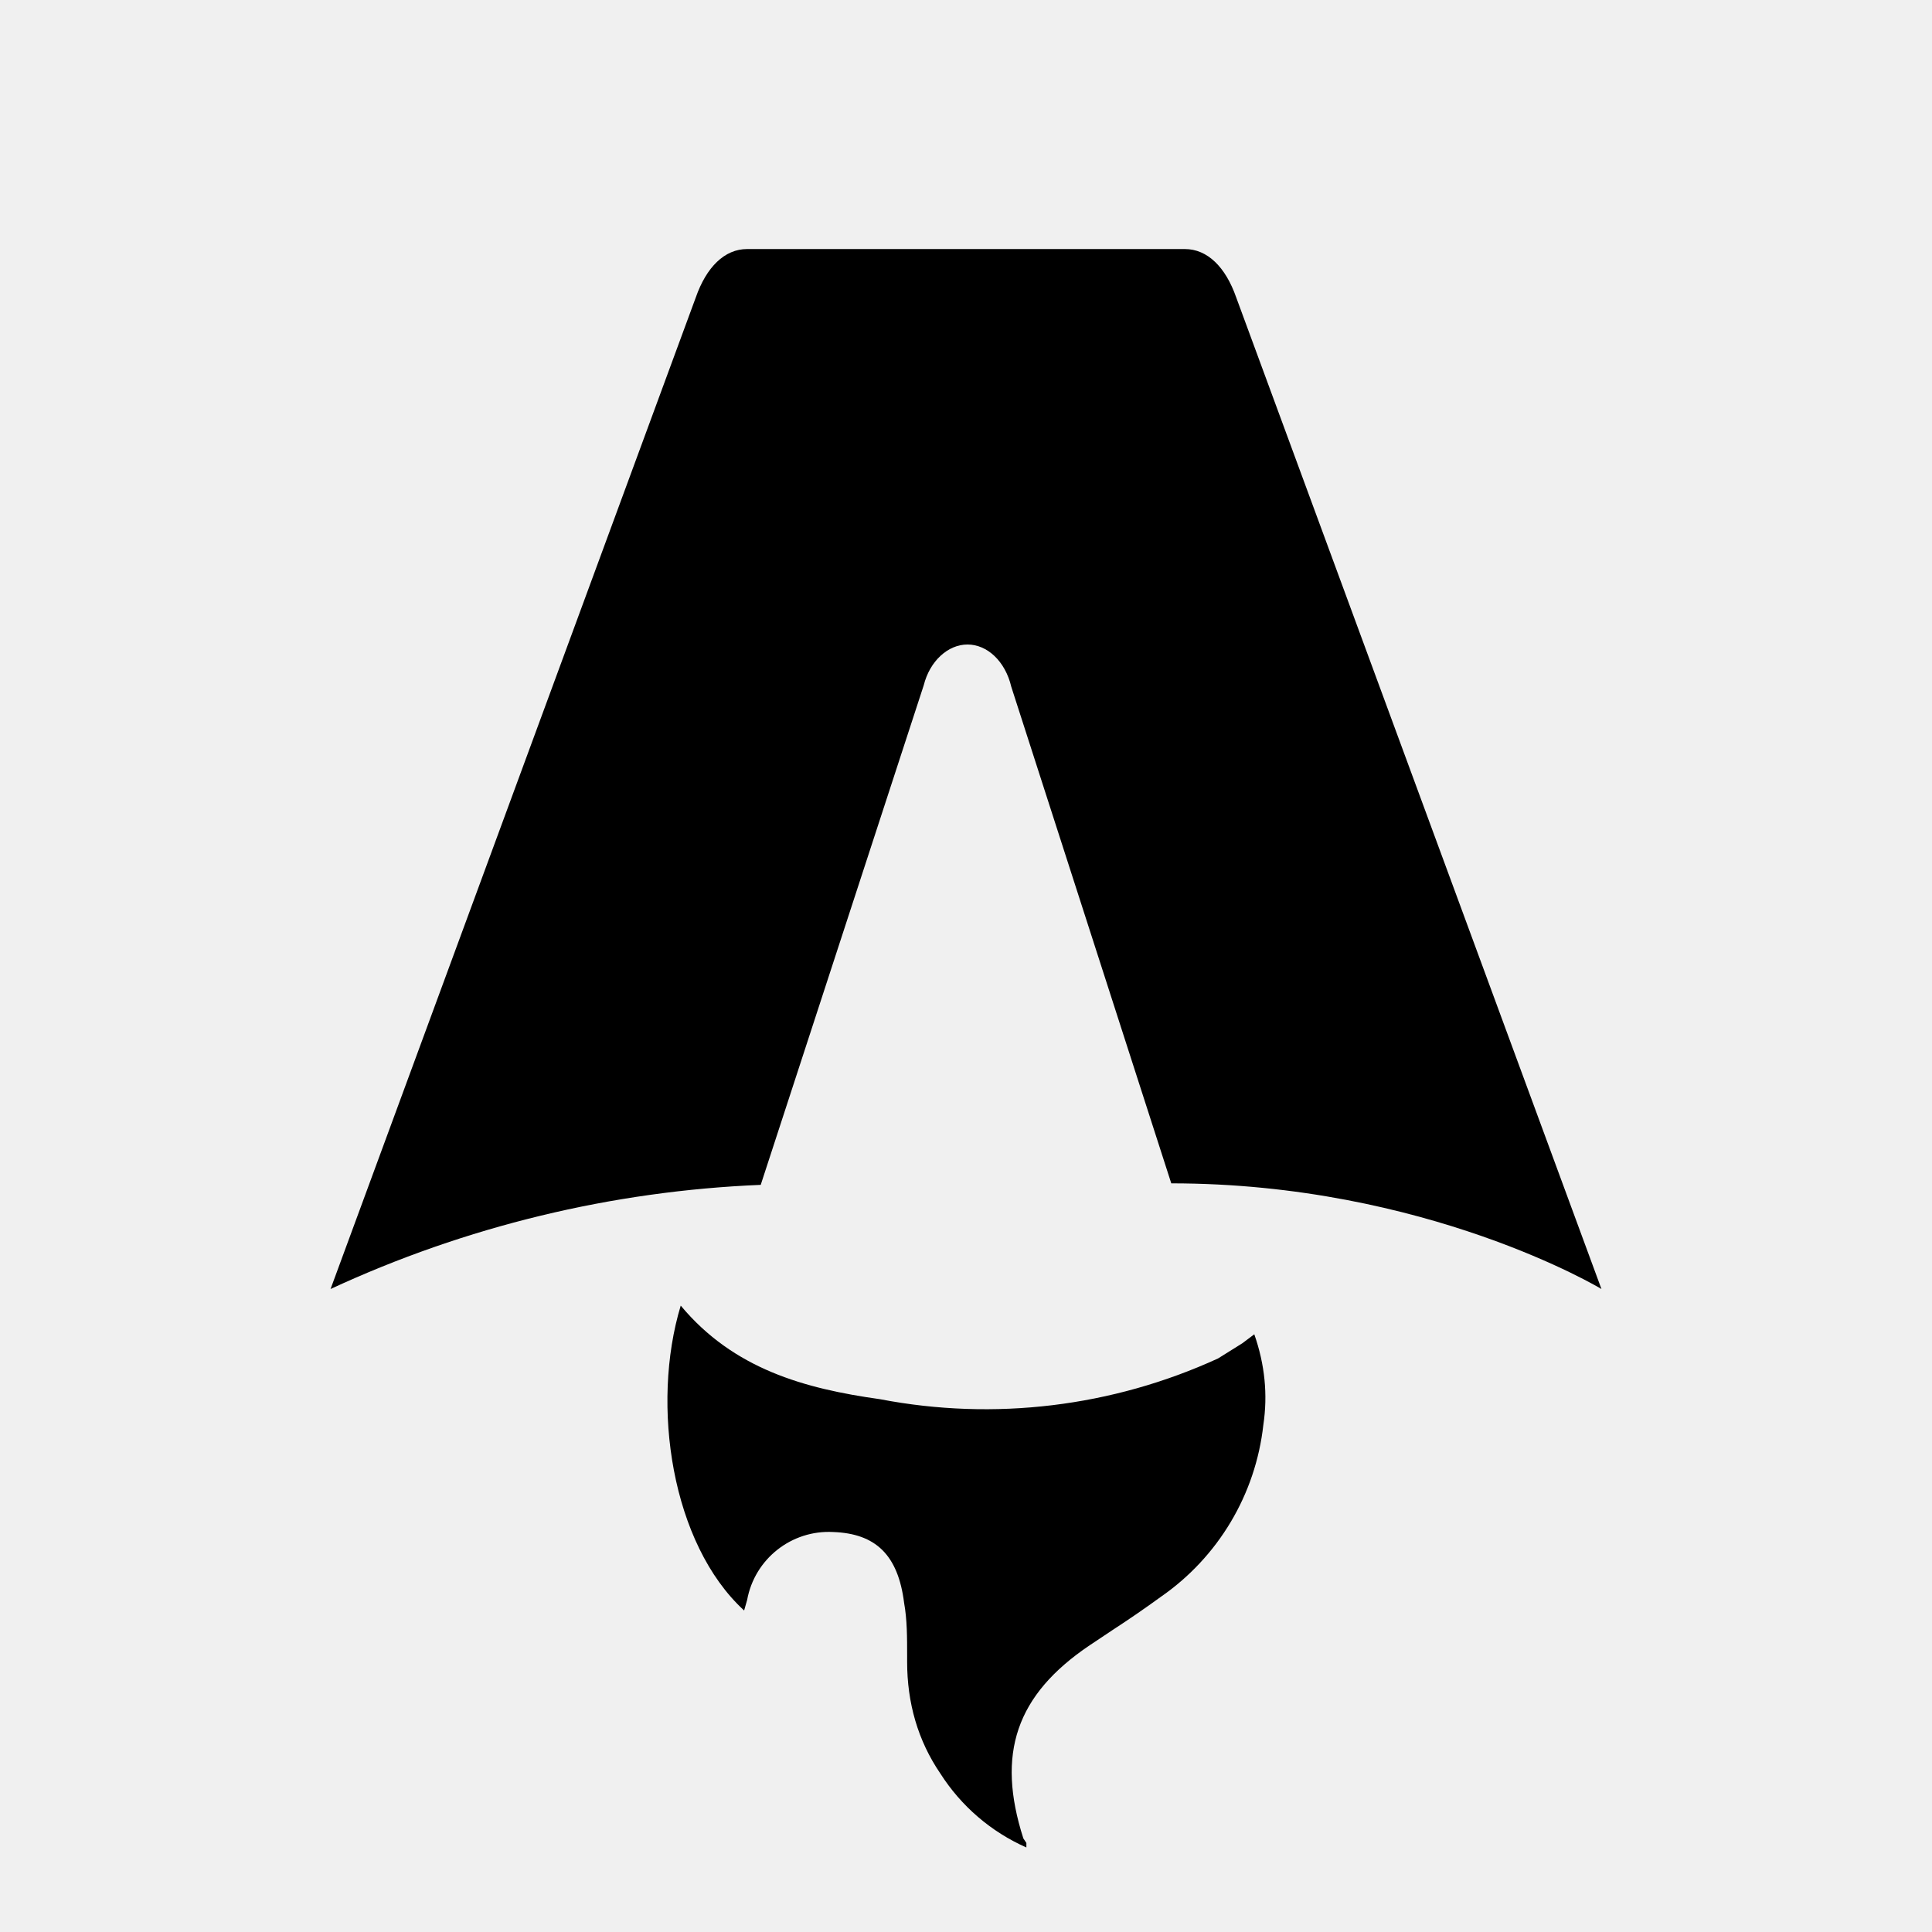
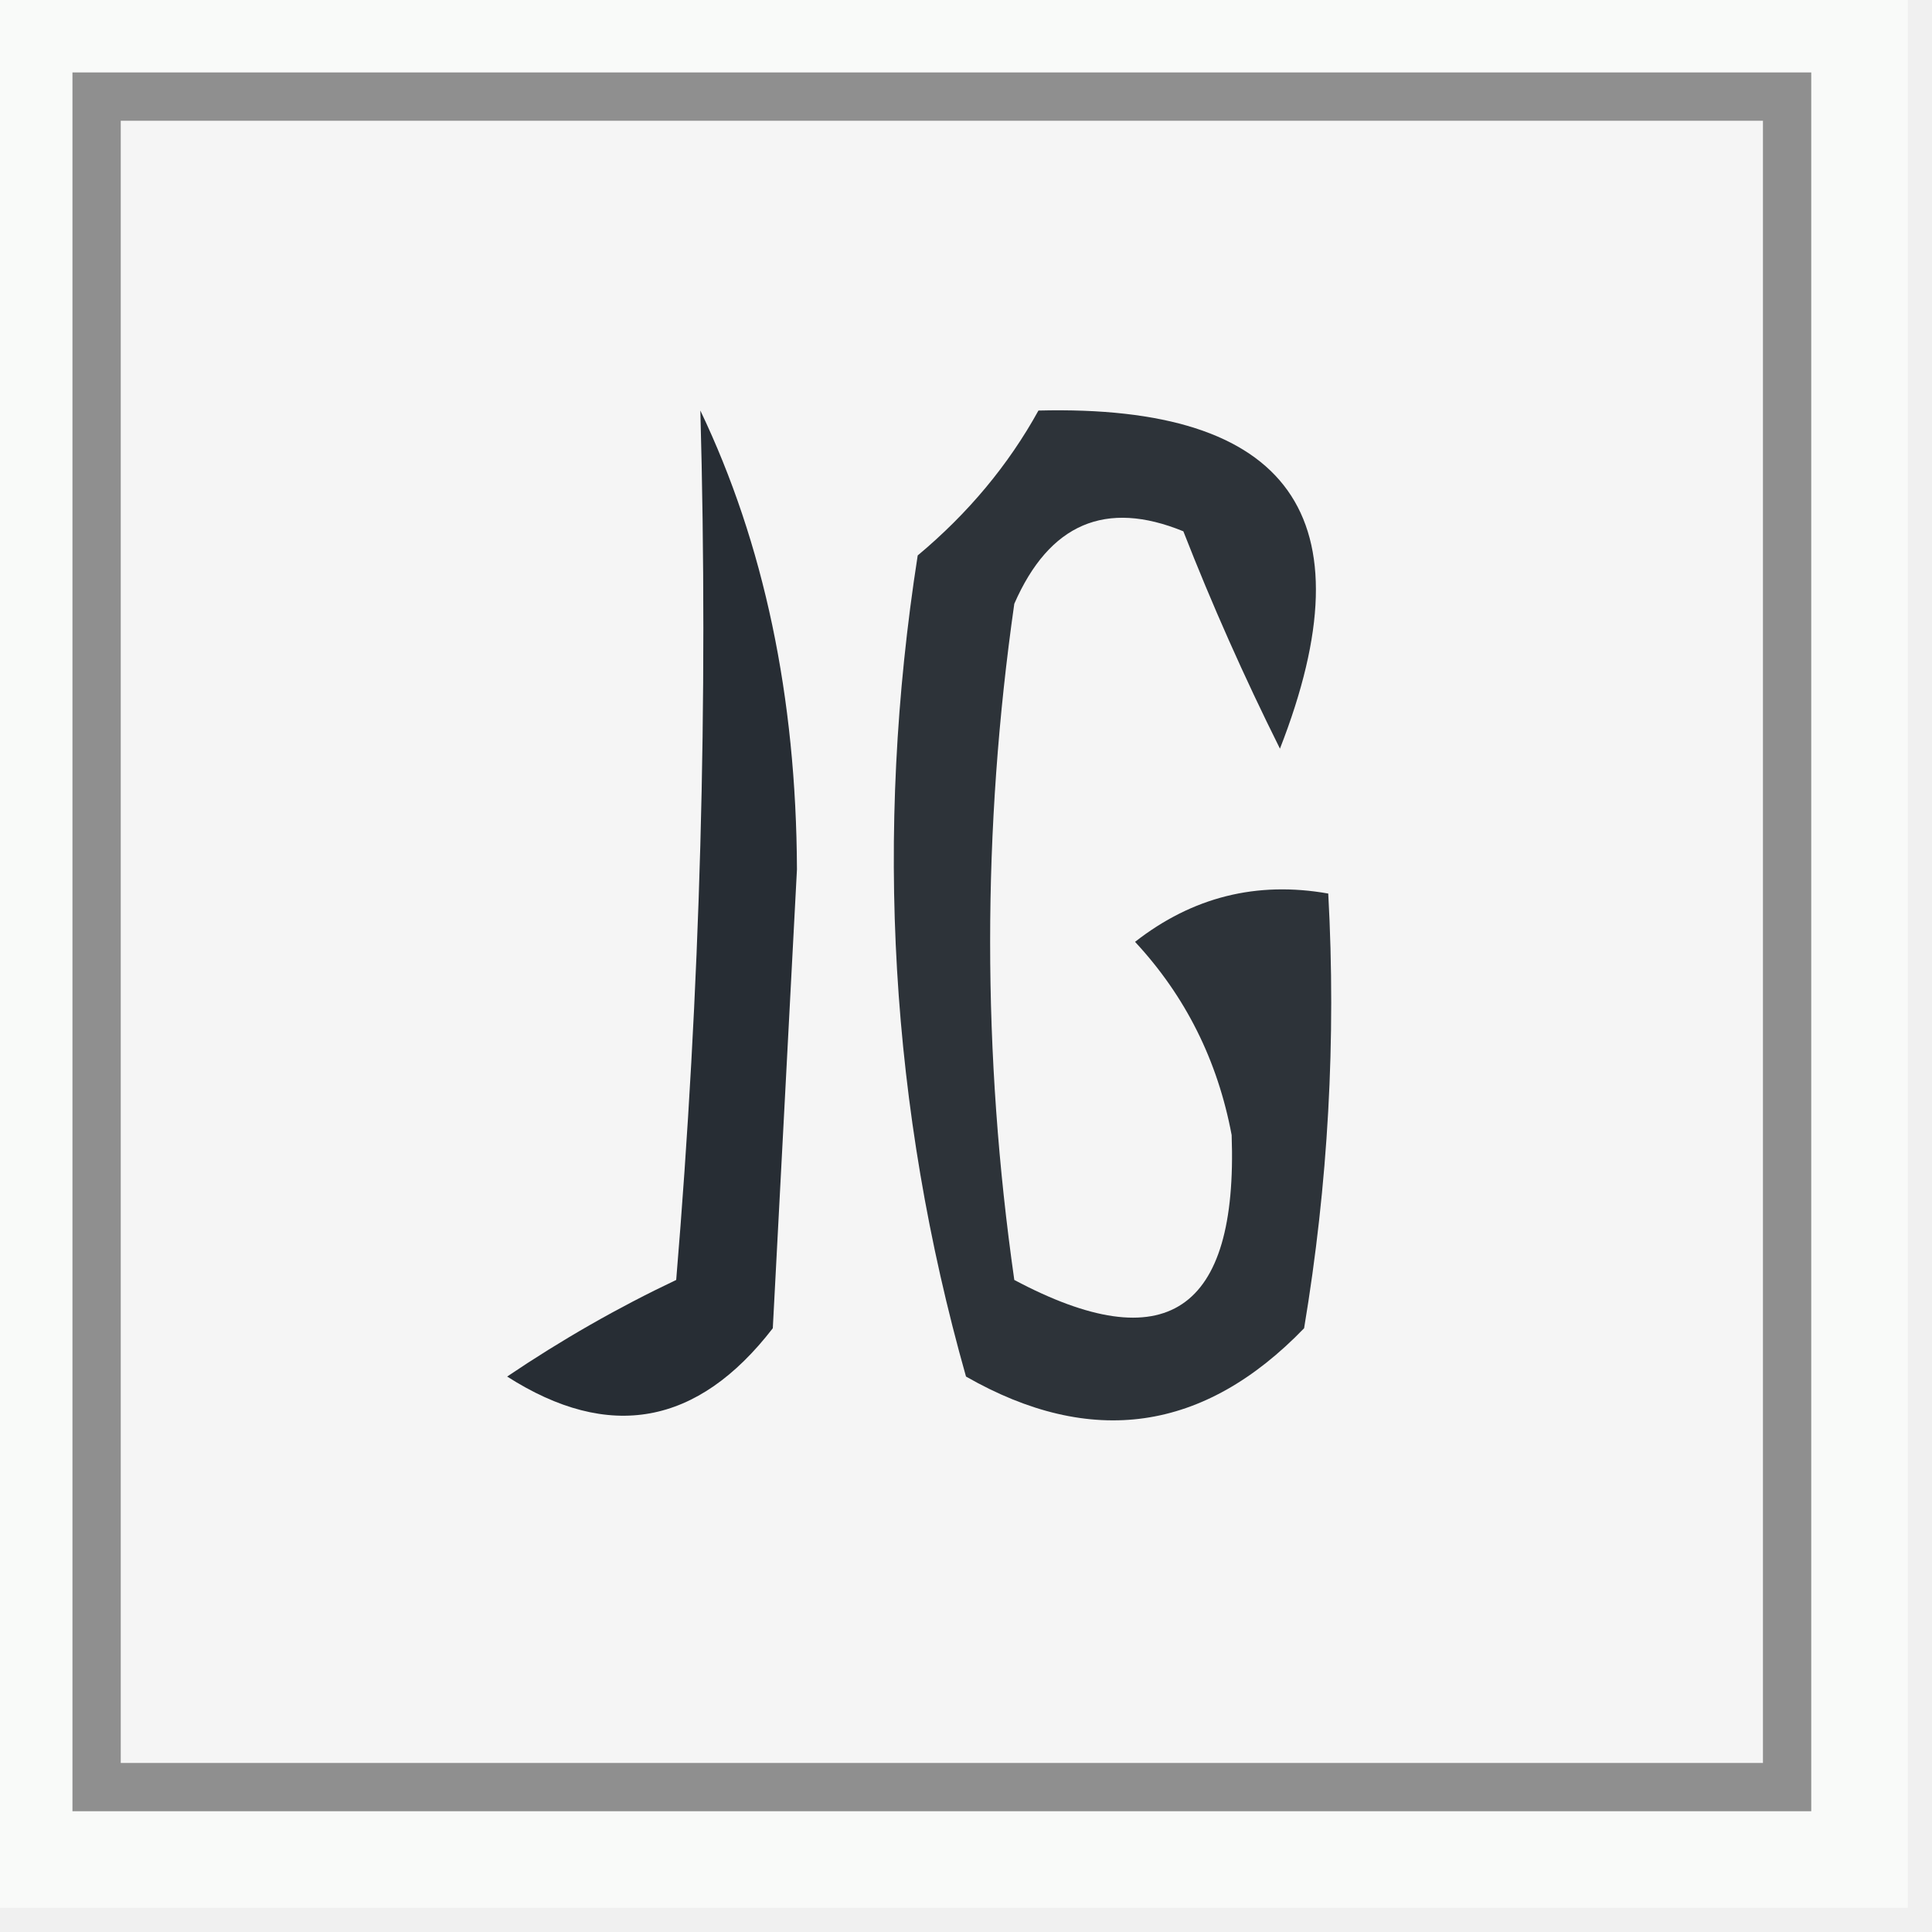
- <svg xmlns="http://www.w3.org/2000/svg" fill="none" viewBox="0 0 128 128">
-   <path d="M50.4 78.5a75.1 75.1 0 0 0-28.5 6.9l24.2-65.7c.7-2 1.9-3.2 3.4-3.2h29c1.5 0 2.7 1.2 3.4 3.2l24.2 65.7s-11.6-7-28.5-7L67 45.5c-.4-1.7-1.6-2.8-2.9-2.8-1.3 0-2.5 1.1-2.9 2.7L50.4 78.5Zm-1.1 28.2Zm-4.2-20.2c-2 6.6-.6 15.8 4.2 20.2a17.5 17.5 0 0 1 .2-.7 5.5 5.5 0 0 1 5.7-4.5c2.8.1 4.3 1.5 4.7 4.7.2 1.1.2 2.3.2 3.5v.4c0 2.7.7 5.2 2.2 7.4a13 13 0 0 0 5.7 4.9v-.3l-.2-.3c-1.8-5.6-.5-9.5 4.4-12.8l1.5-1a73 73 0 0 0 3.2-2.2 16 16 0 0 0 6.8-11.4c.3-2 .1-4-.6-6l-.8.6-1.6 1a37 37 0 0 1-22.4 2.7c-5-.7-9.7-2-13.2-6.2Z" />
-   <style>
-         path { fill: #000; }
-         @media (prefers-color-scheme: dark) {
-             path { fill: #FFF; }
-         }
-     </style>
+ <svg xmlns="http://www.w3.org/2000/svg" version="1.1" width="40px" height="40px" style="shape-rendering:geometricPrecision; text-rendering:geometricPrecision; image-rendering:optimizeQuality; fill-rule:evenodd; clip-rule:evenodd">
+   <g>
+     <path style="opacity:1" fill="#f9faf9" d="M -0.5,-0.5 C 12.833,-0.5 26.167,-0.5 39.5,-0.5C 39.5,12.833 39.5,26.167 39.5,39.5C 26.167,39.5 12.833,39.5 -0.5,39.5C -0.5,26.167 -0.5,12.833 -0.5,-0.5 Z" />
+   </g>
+   <g>
+     <path style="opacity:1" fill="#8f8f8f" d="M 1.5,1.5 C 13.5,1.5 25.5,1.5 37.5,1.5C 37.5,13.5 37.5,25.5 37.5,37.5C 25.5,37.5 13.5,37.5 1.5,37.5C 1.5,25.5 1.5,13.5 1.5,1.5 Z" />
+   </g>
+   <g>
+     <path style="opacity:1" fill="#f5f5f5" d="M 2.5,2.5 C 13.833,2.5 25.167,2.5 36.5,2.5C 36.5,13.833 36.5,25.167 36.5,36.5C 25.167,36.5 13.833,36.5 2.5,36.5C 2.5,25.167 2.5,13.833 2.5,2.5 Z" />
+   </g>
+   <g>
+     <path style="opacity:1" fill="#272d34" d="M 14.5,8.5 C 15.818,11.258 16.485,14.424 16.5,18C 16.333,21.167 16.167,24.333 16,27.5C 14.445,29.515 12.611,29.849 10.5,28.5C 11.628,27.738 12.795,27.071 14,26.5C 14.499,20.509 14.666,14.509 14.5,8.5 Z" />
+   </g>
+   <g>
+     <path style="opacity:1" fill="#2d3339" d="M 21.5,8.5 C 26.709,8.369 28.375,10.703 26.5,15.5C 25.756,14.009 25.09,12.509 24.5,11C 22.892,10.342 21.725,10.842 21,12.5C 20.333,17.167 20.333,21.833 21,26.5C 24.131,28.166 25.631,27.166 25.5,23.5C 25.21,21.956 24.544,20.623 23.5,19.5C 24.689,18.571 26.022,18.238 27.5,18.5C 27.665,21.518 27.498,24.518 27,27.5C 24.925,29.648 22.592,29.982 20,28.5C 18.43,22.947 18.097,17.281 19,11.5C 20.045,10.627 20.878,9.627 21.5,8.5 Z" />
+   </g>
</svg>
